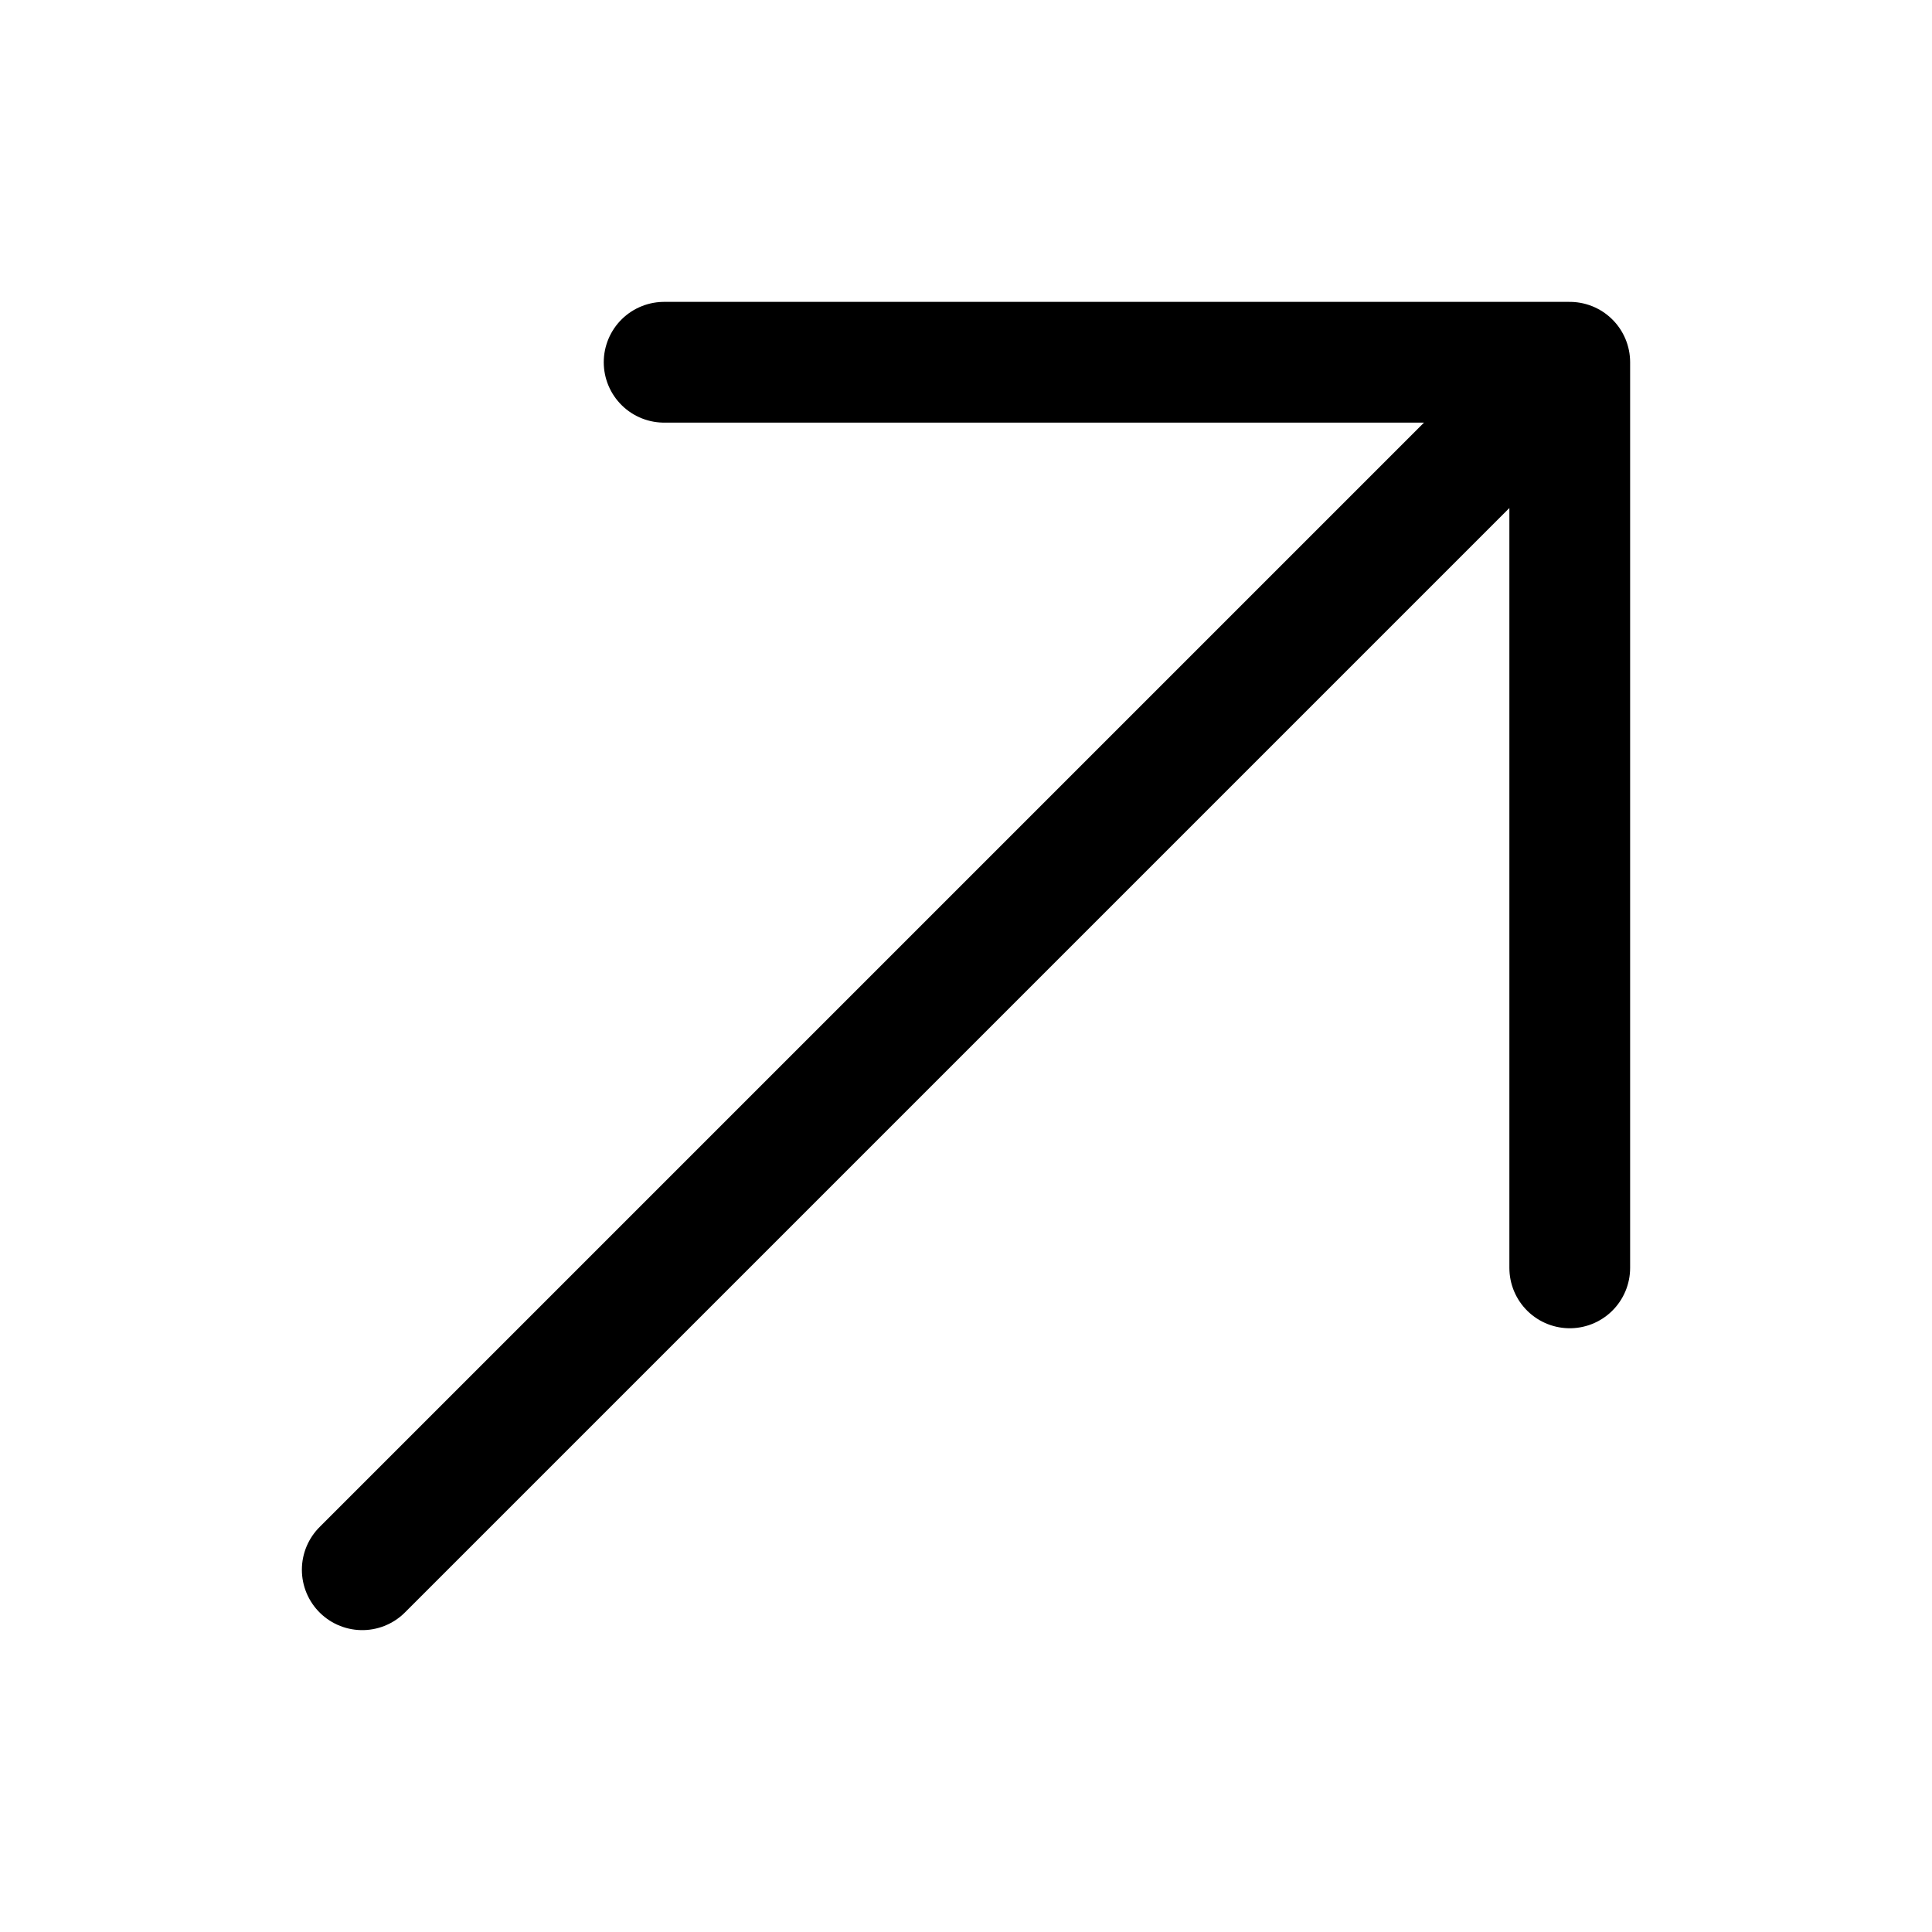
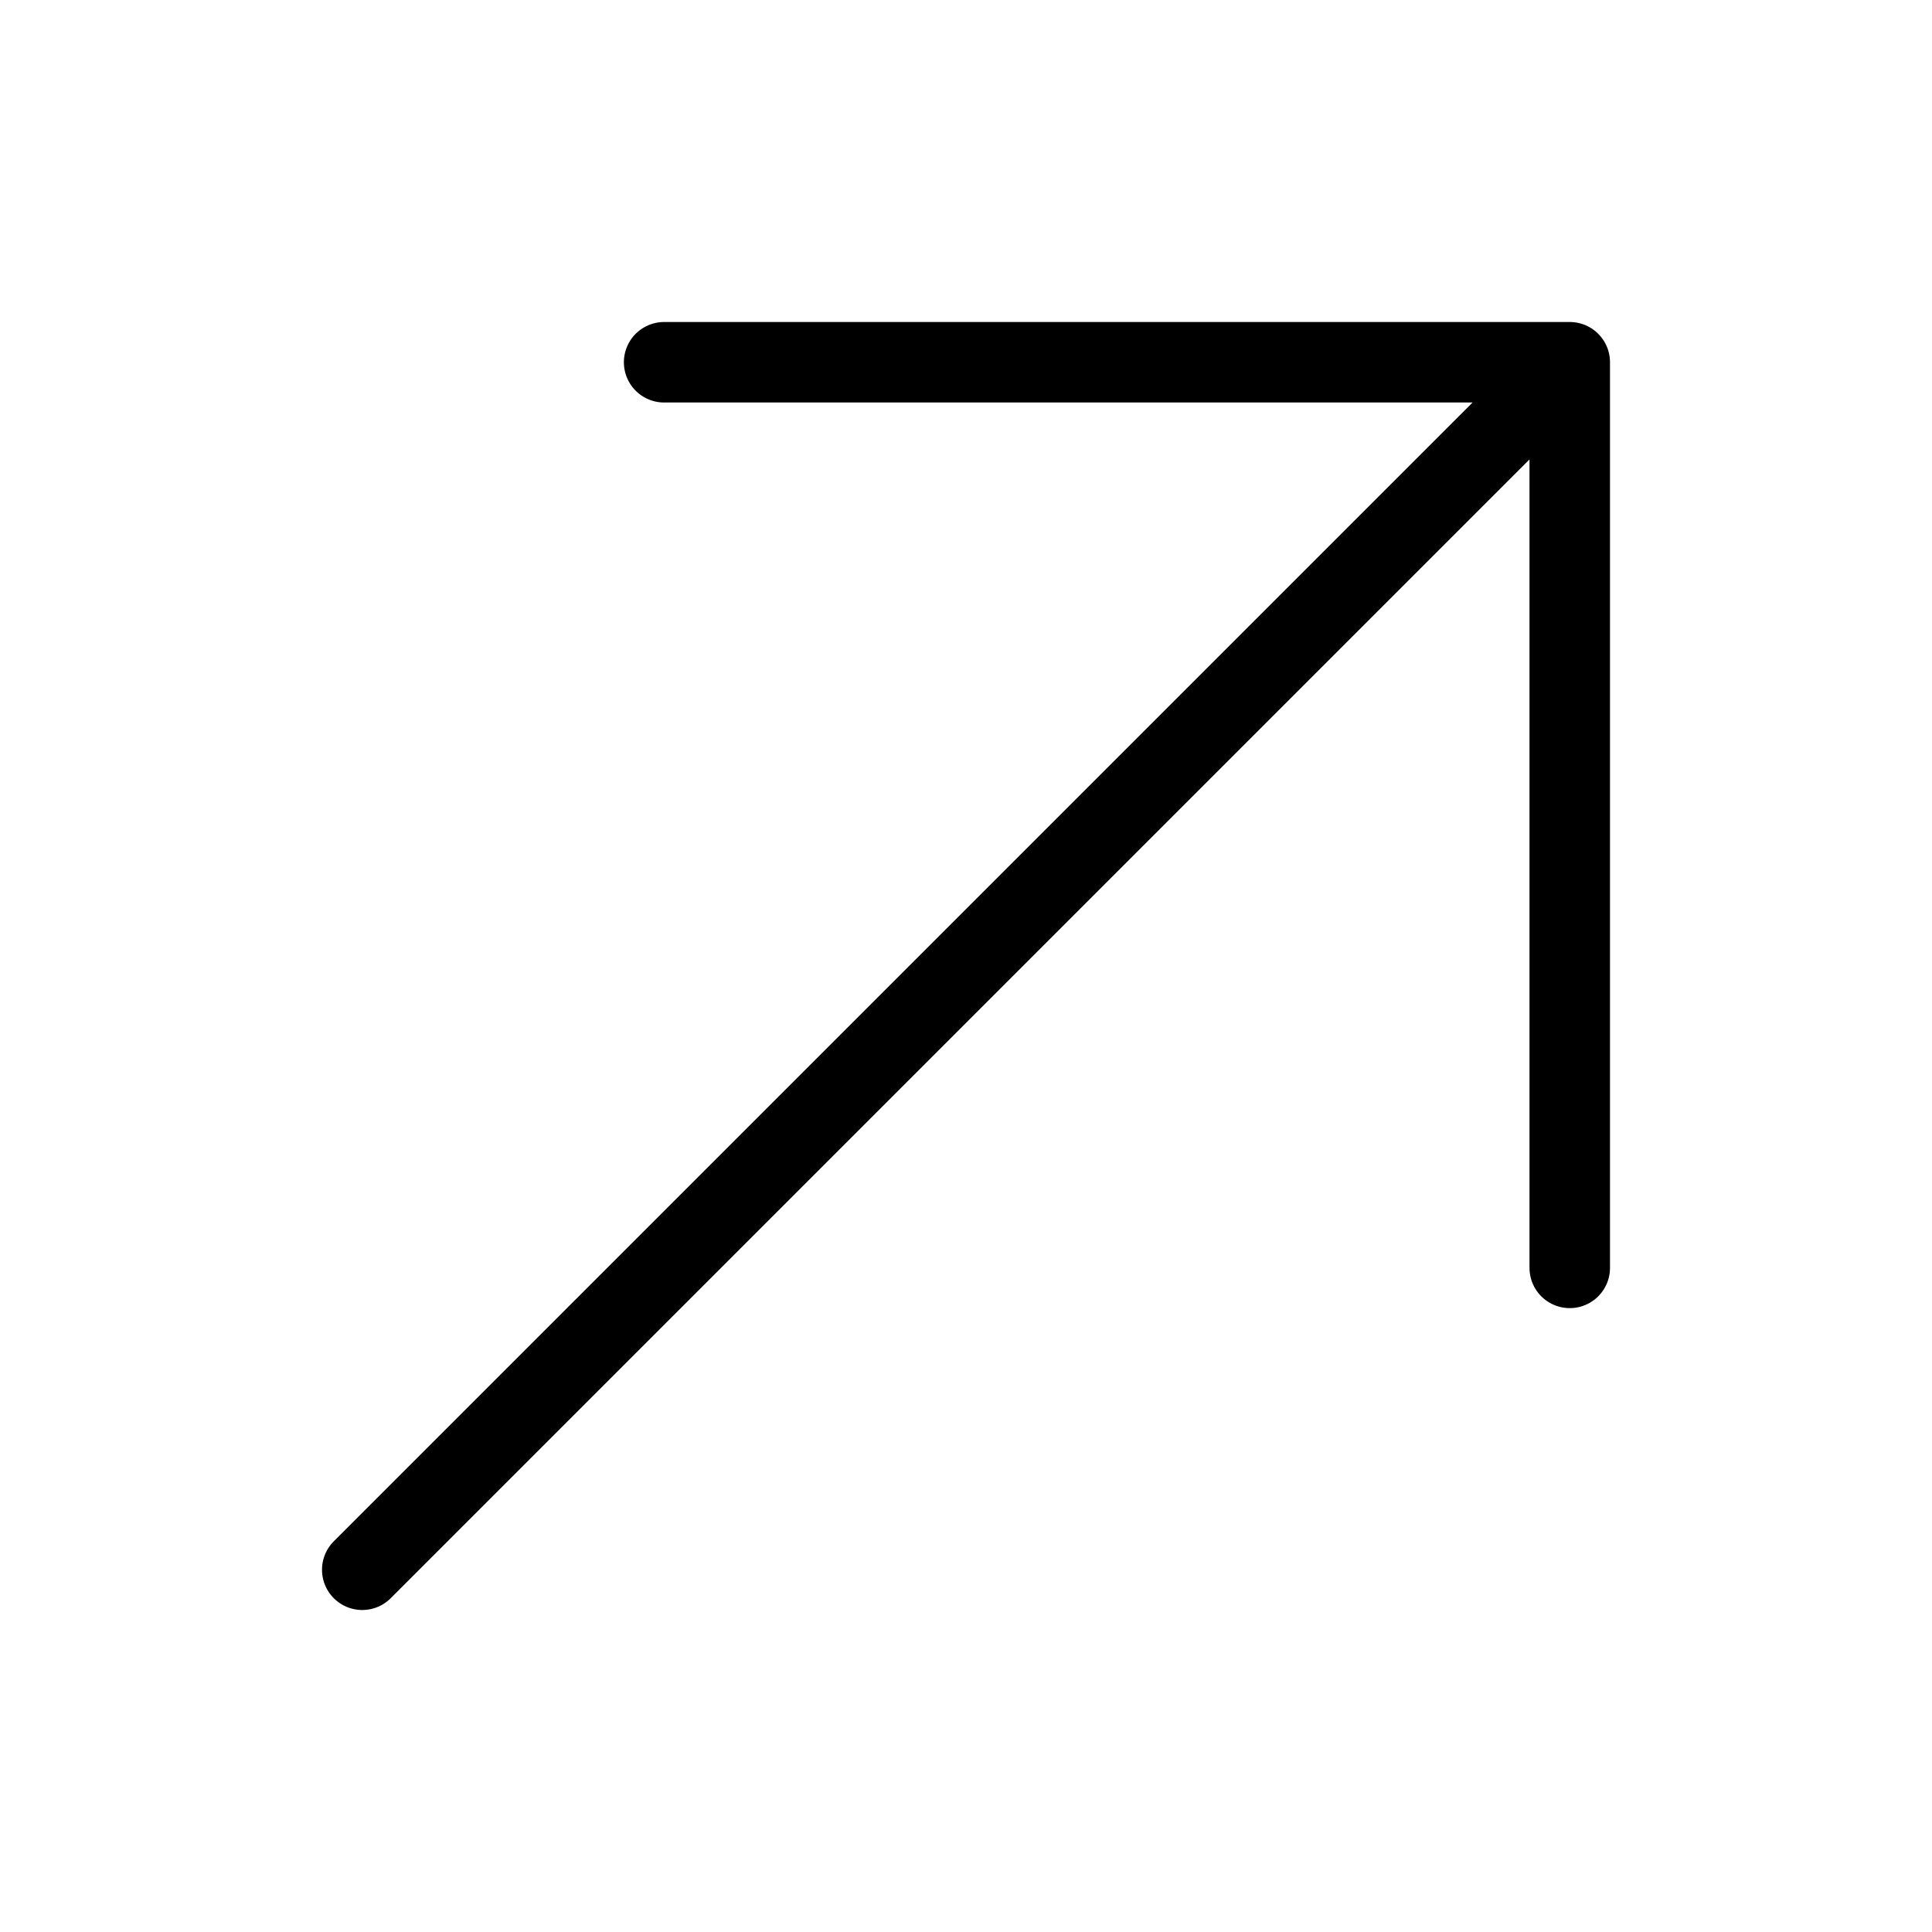
- <svg xmlns="http://www.w3.org/2000/svg" fill="none" stroke="currentColor" stroke-width="1.5" aria-hidden="true" viewBox="0 0 24 24">
+ <svg xmlns="http://www.w3.org/2000/svg" fill="none" stroke="currentColor" aria-hidden="true" viewBox="0 0 24 24">
  <path stroke-linecap="round" stroke-linejoin="round" d="m4.5 19.5 15-15m0 0H8.25m11.25 0v11.25" />
</svg>
